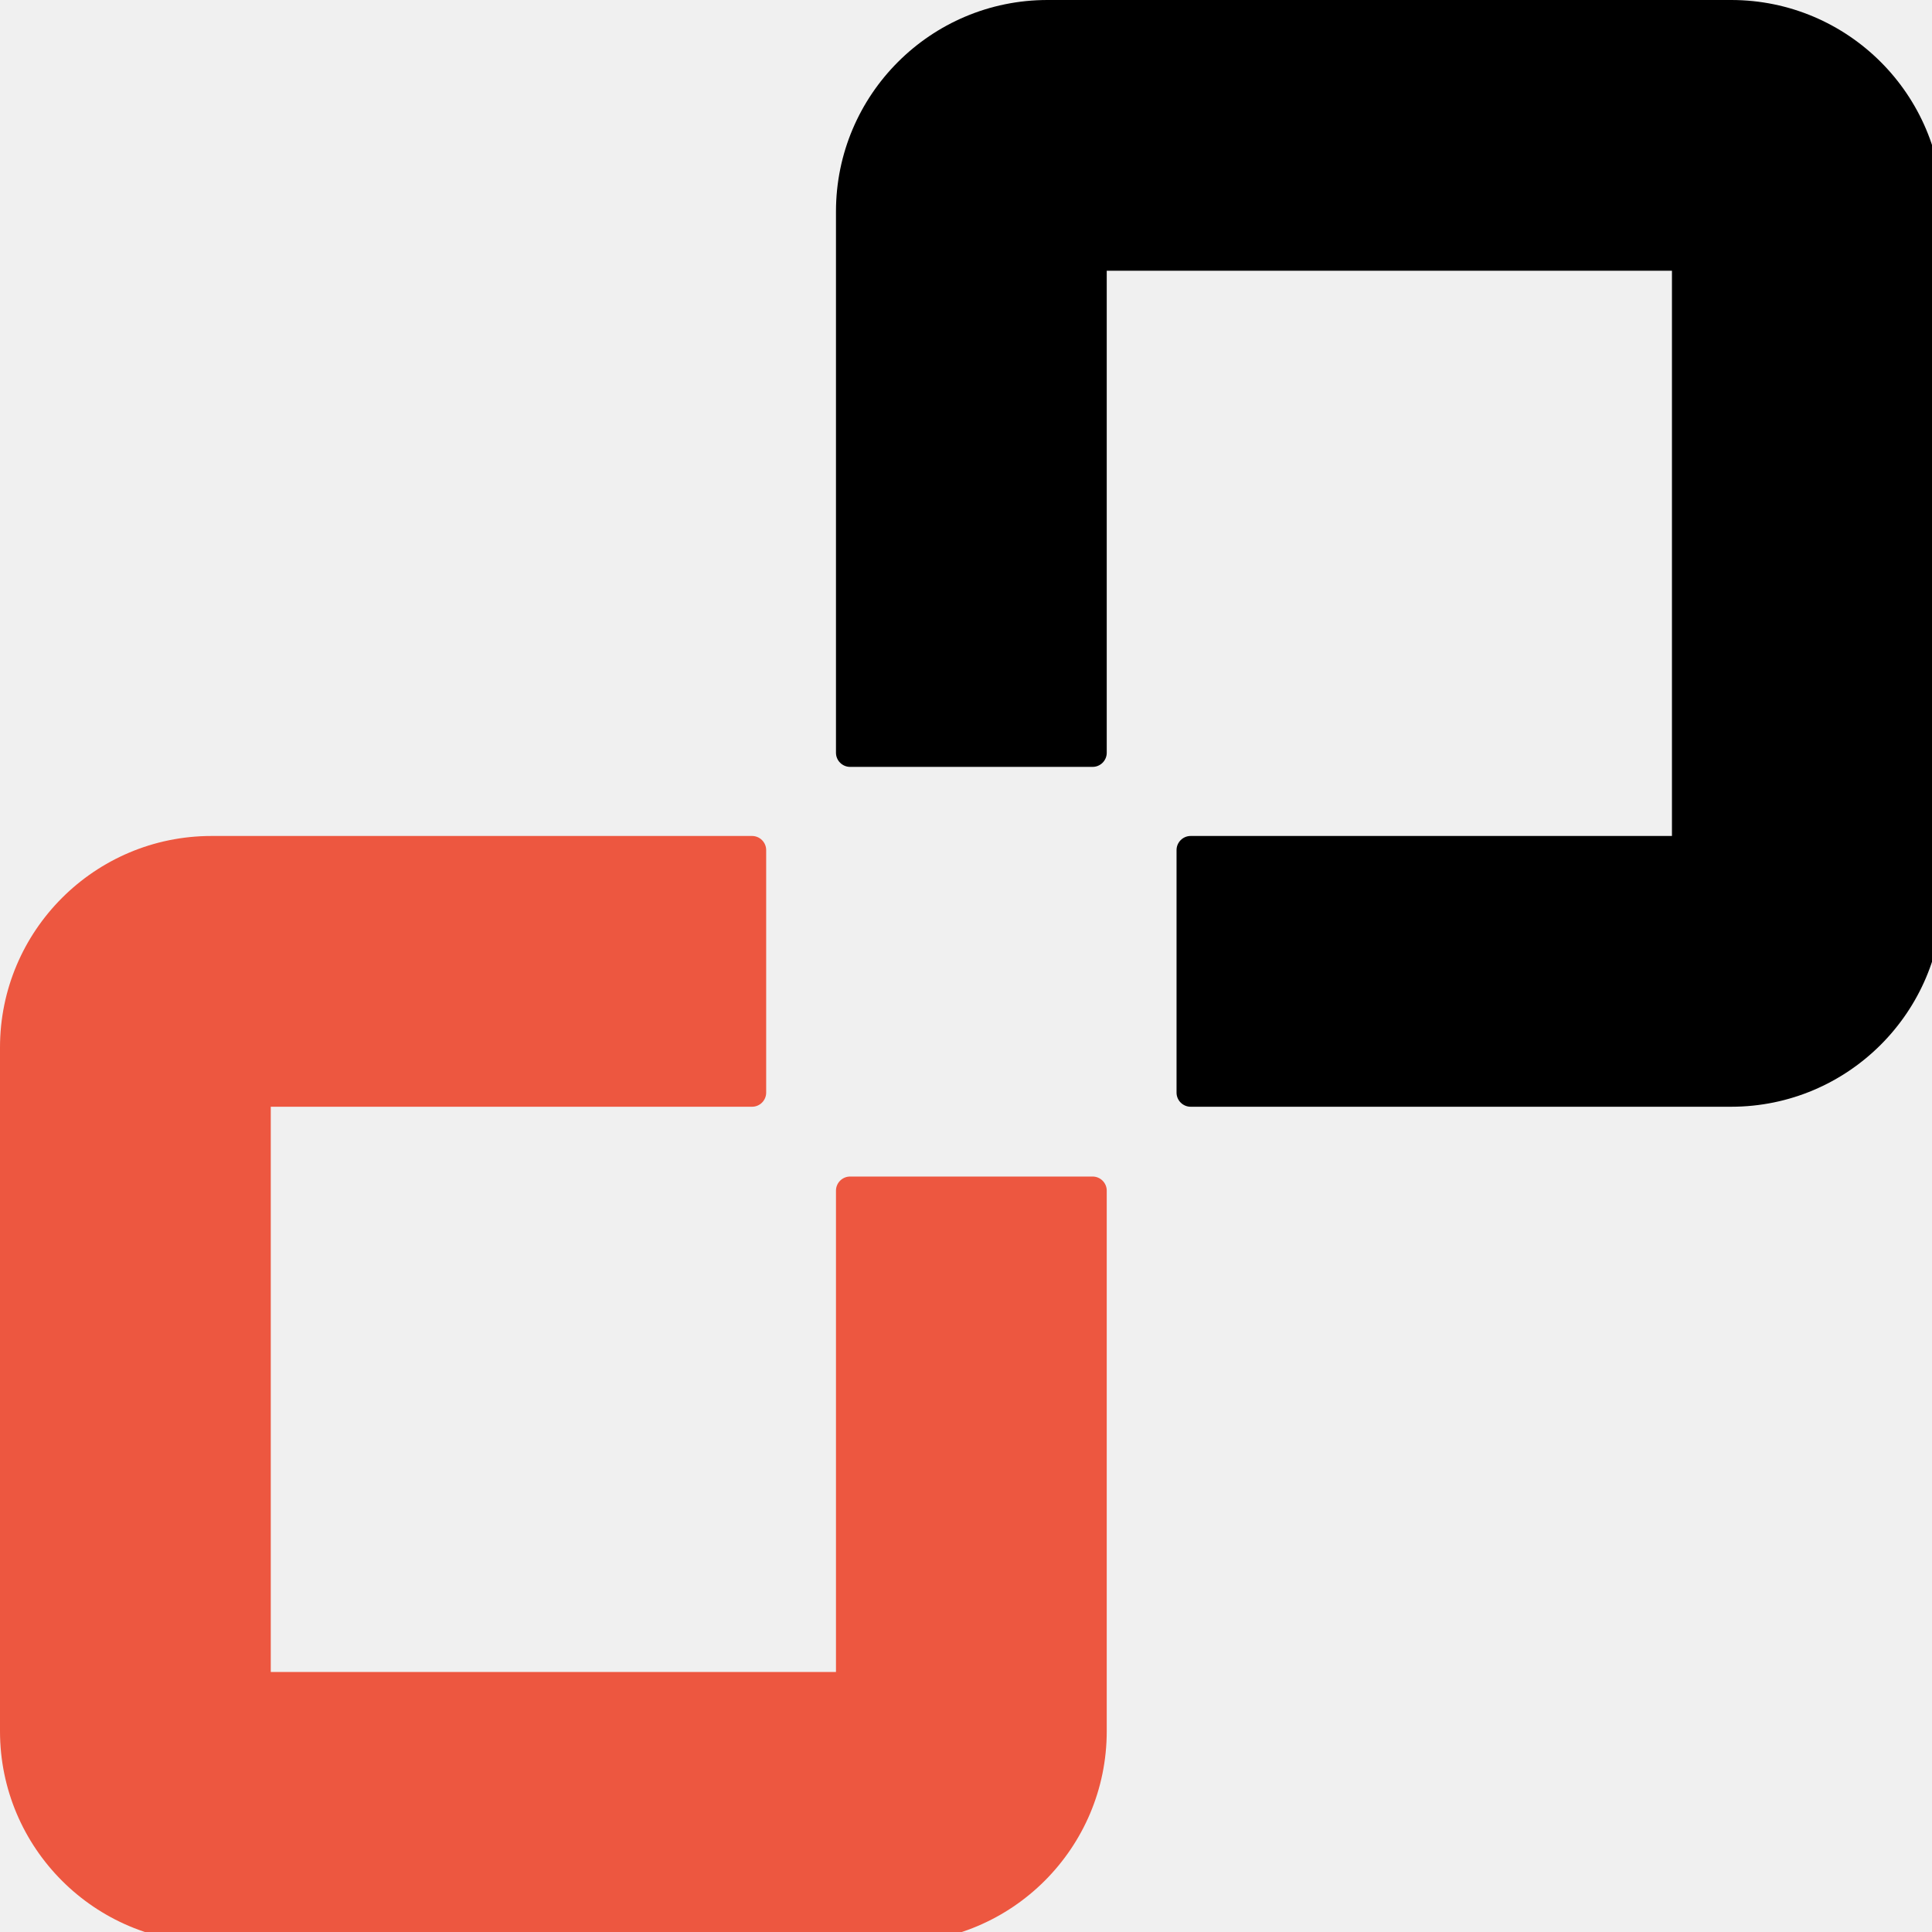
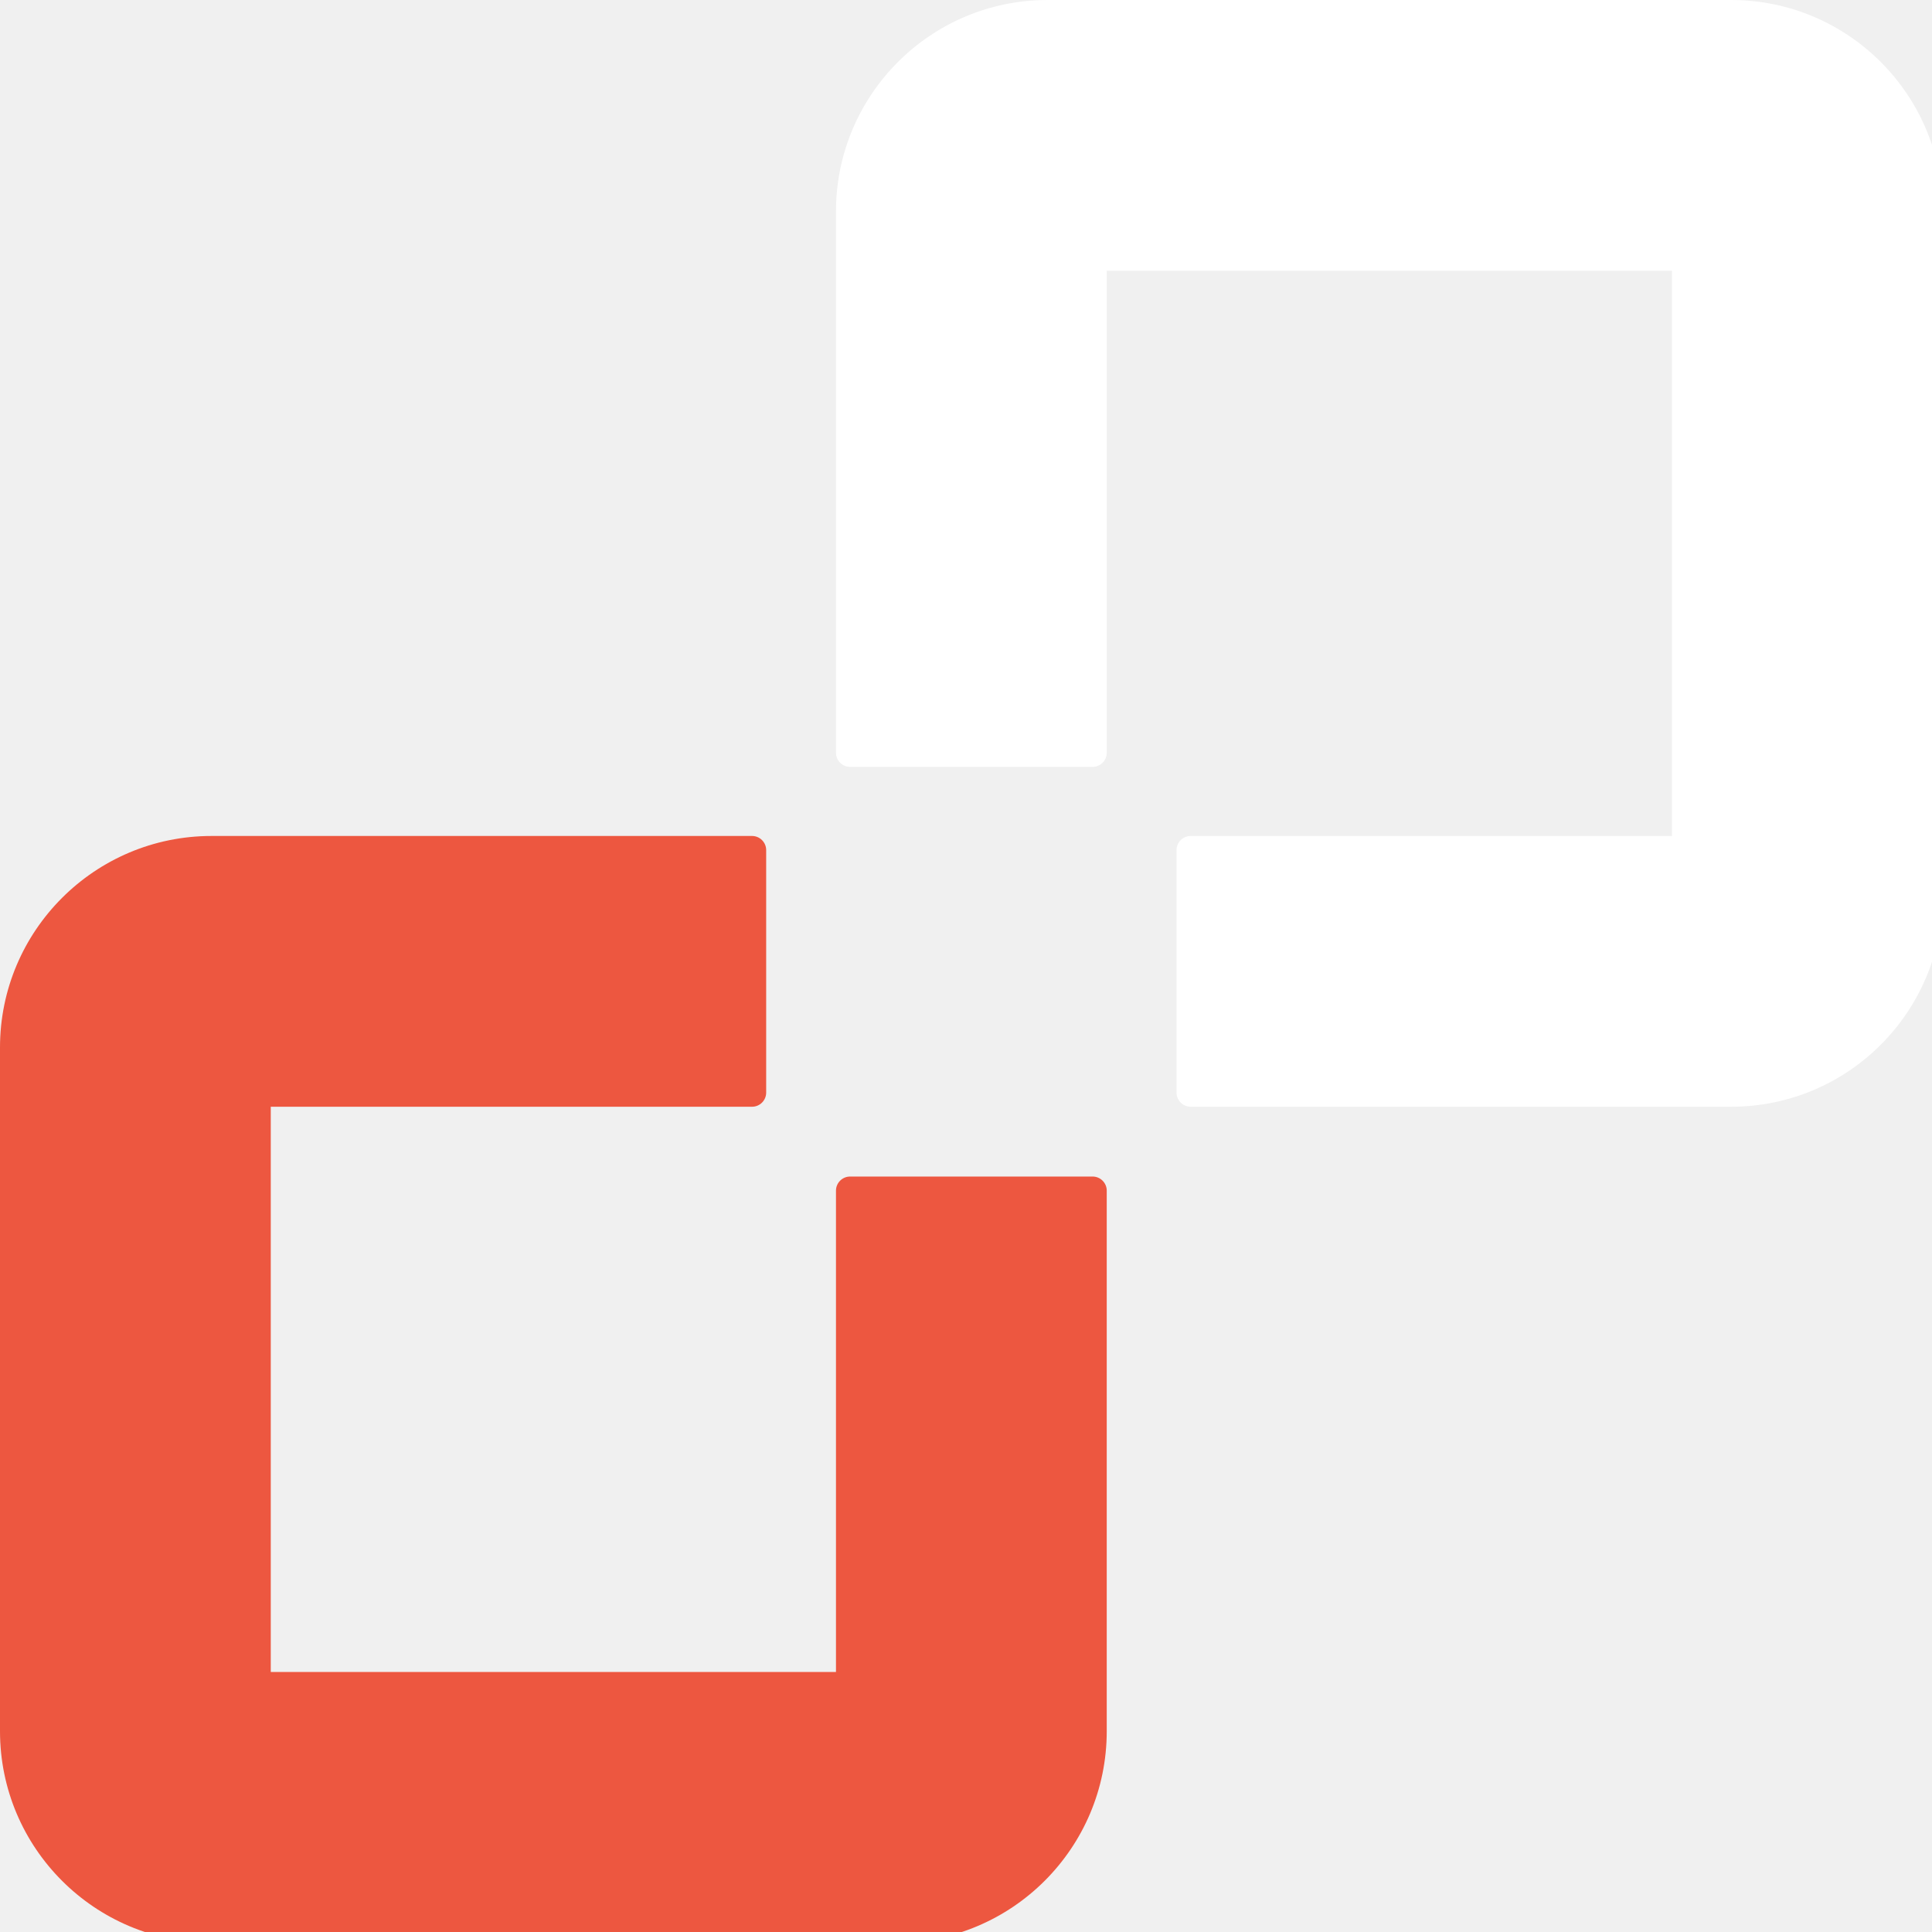
<svg xmlns="http://www.w3.org/2000/svg" data-name="Layer 2" viewBox="0 0 137 137" role="img" aria-hidden="true" class="site-header__logo__circle">
  <g data-name="Artwork">
    <path class="site-header__logo__dark" d="M59.28 84.43v34.13H19.2V78.48h34.13c.55 0 1-.45 1-1v-17.2c0-.55-.45-1-1-1H15c-8.28 0-15 6.72-15 15v48.48c0 8.28 6.72 15 15 15h48.48c8.28 0 15-6.72 15-15V84.43c0-.55-.45-1-1-1h-17.2c-.55 0-1 .45-1 1Z" fill="#ed5740" />
-     <path class="site-header__logo__dark" d="M78.48 53.38V19.2h40.08v40.08H84.43c-.55 0-1 .45-1 1v17.2c0 .55.45 1 1 1h38.33c8.28 0 15-6.72 15-15V15c0-8.28-6.72-15-15-15H74.28c-8.28 0-15 6.72-15 15v38.38c0 .55.45 1 1 1h17.2c.55 0 1-.45 1-1Z" fill="#000000" />
+     <path class="site-header__logo__dark" d="M78.48 53.38V19.2h40.08v40.08H84.43c-.55 0-1 .45-1 1v17.2c0 .55.45 1 1 1h38.33c8.28 0 15-6.72 15-15V15c0-8.28-6.72-15-15-15H74.28c-8.28 0-15 6.72-15 15v38.38c0 .55.45 1 1 1h17.2c.55 0 1-.45 1-1Z" fill="#ffffff" />
  </g>
</svg>
